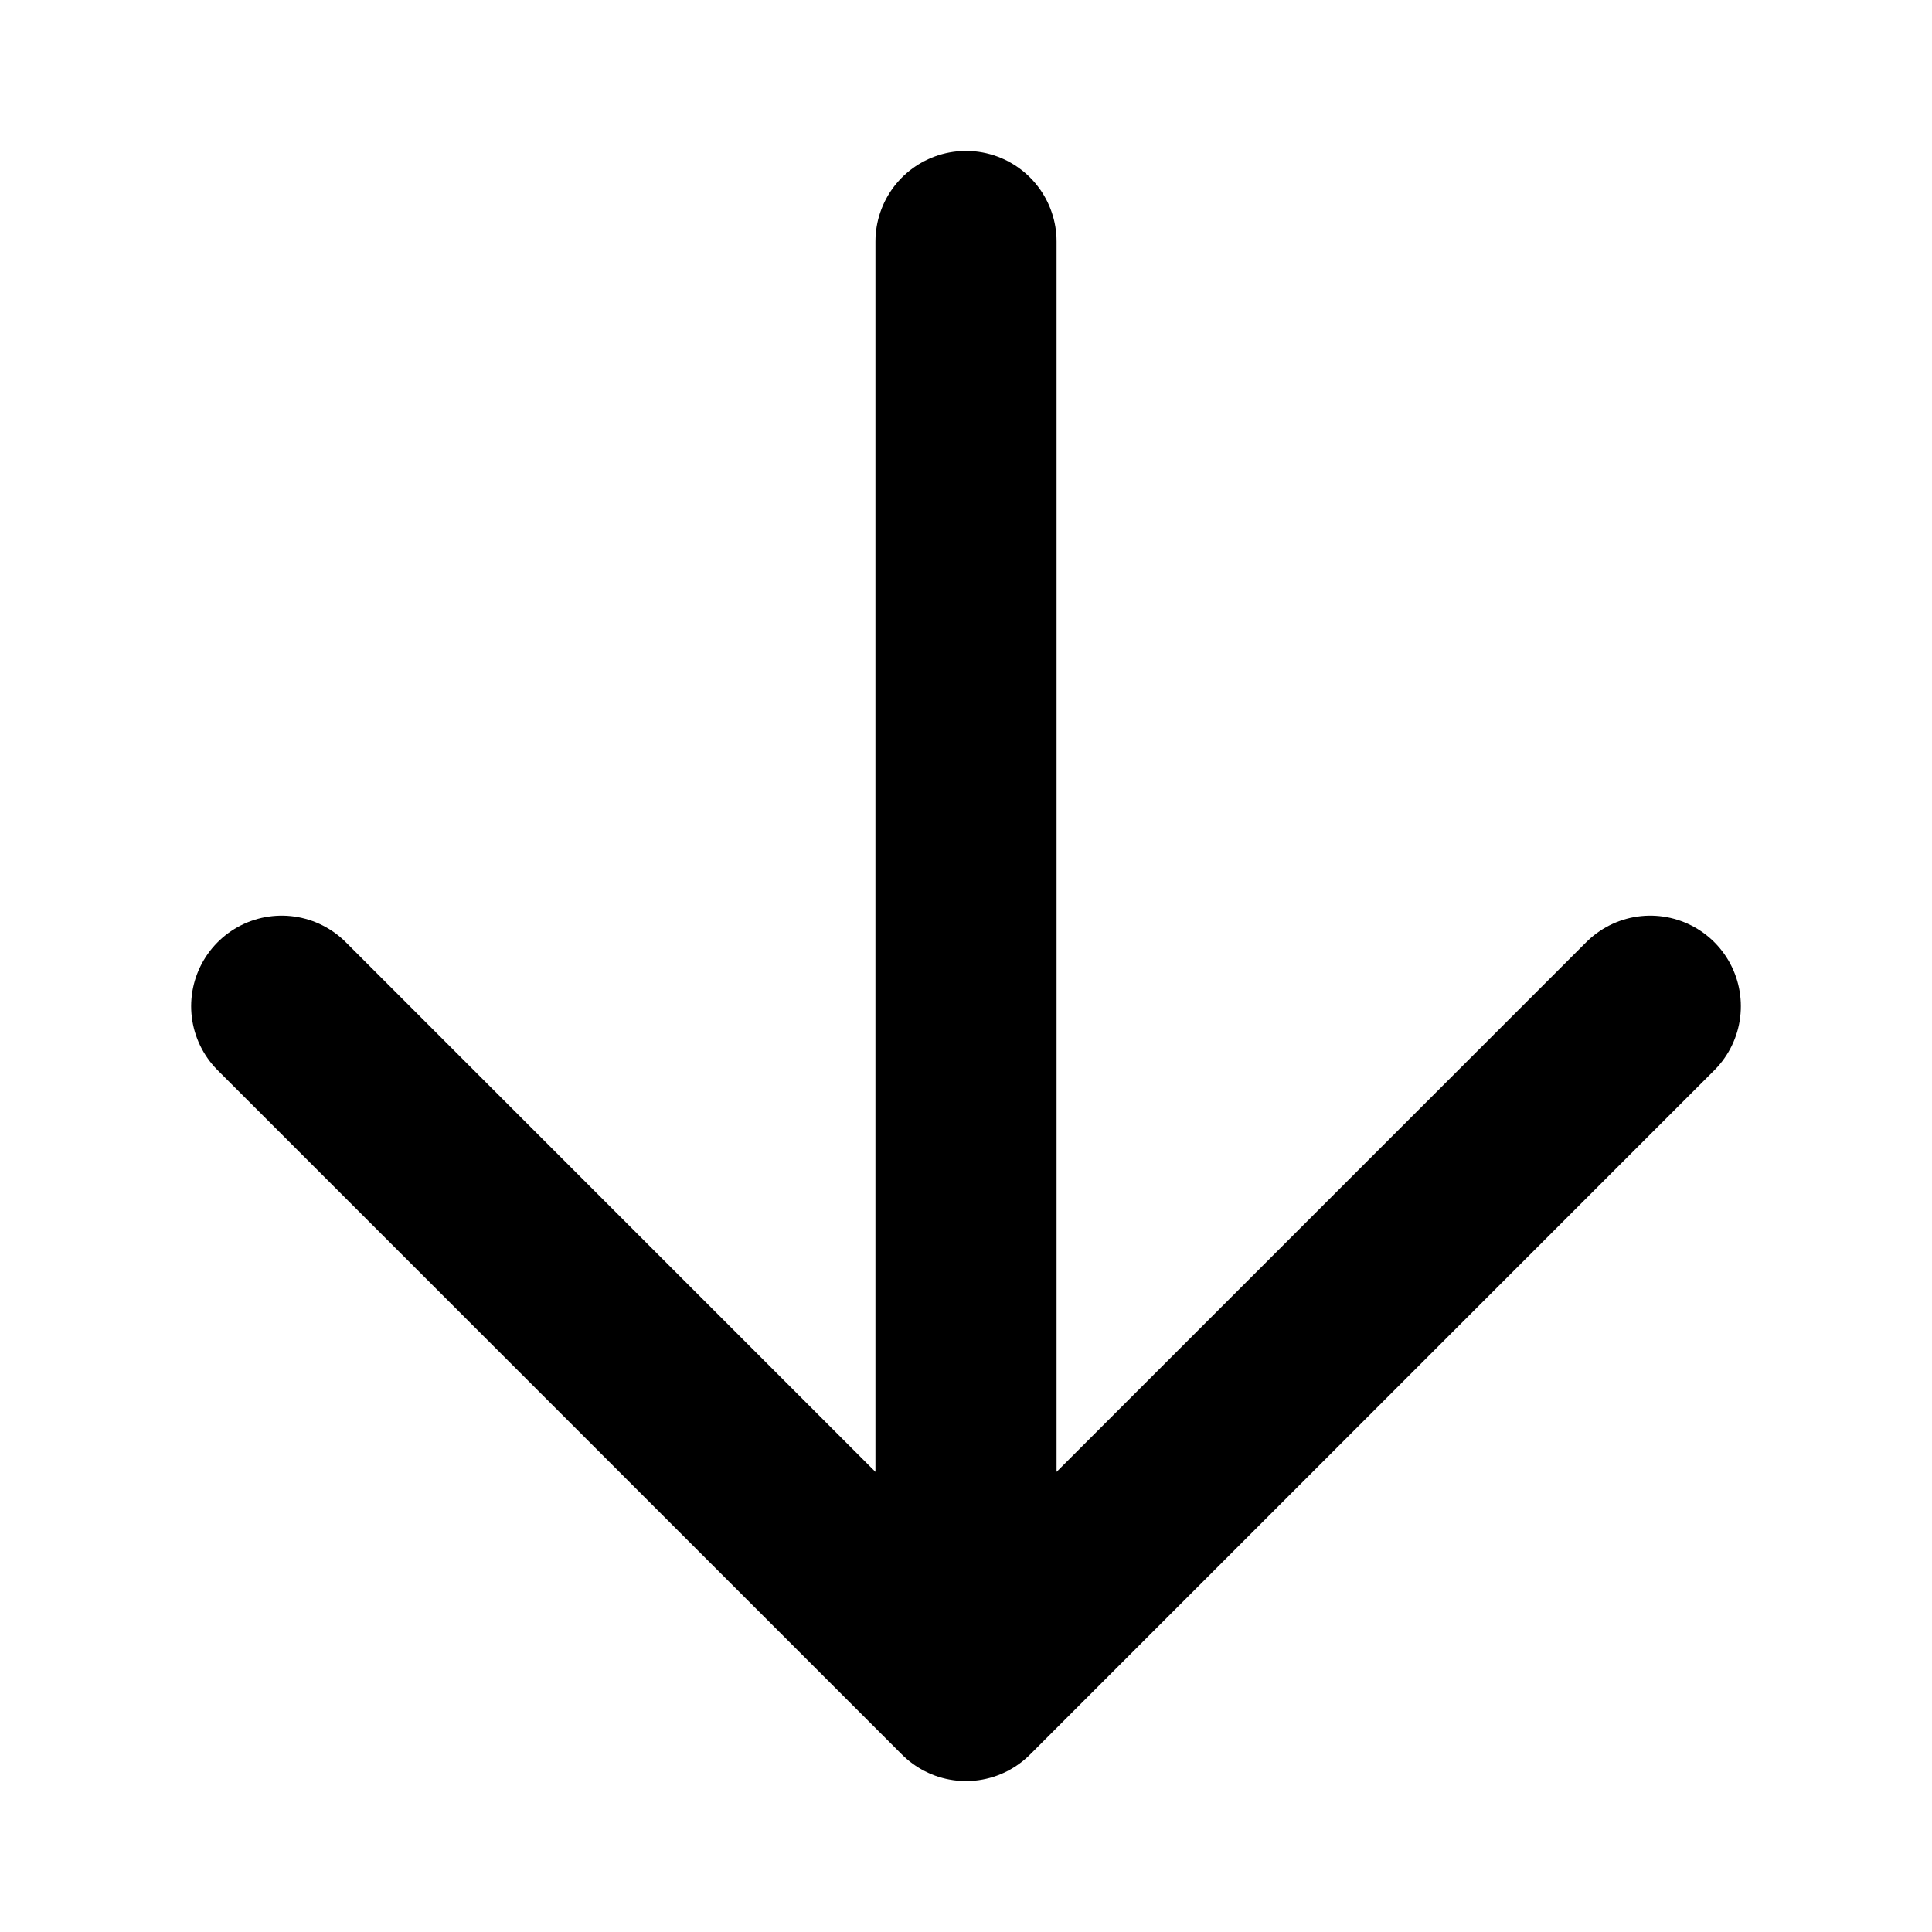
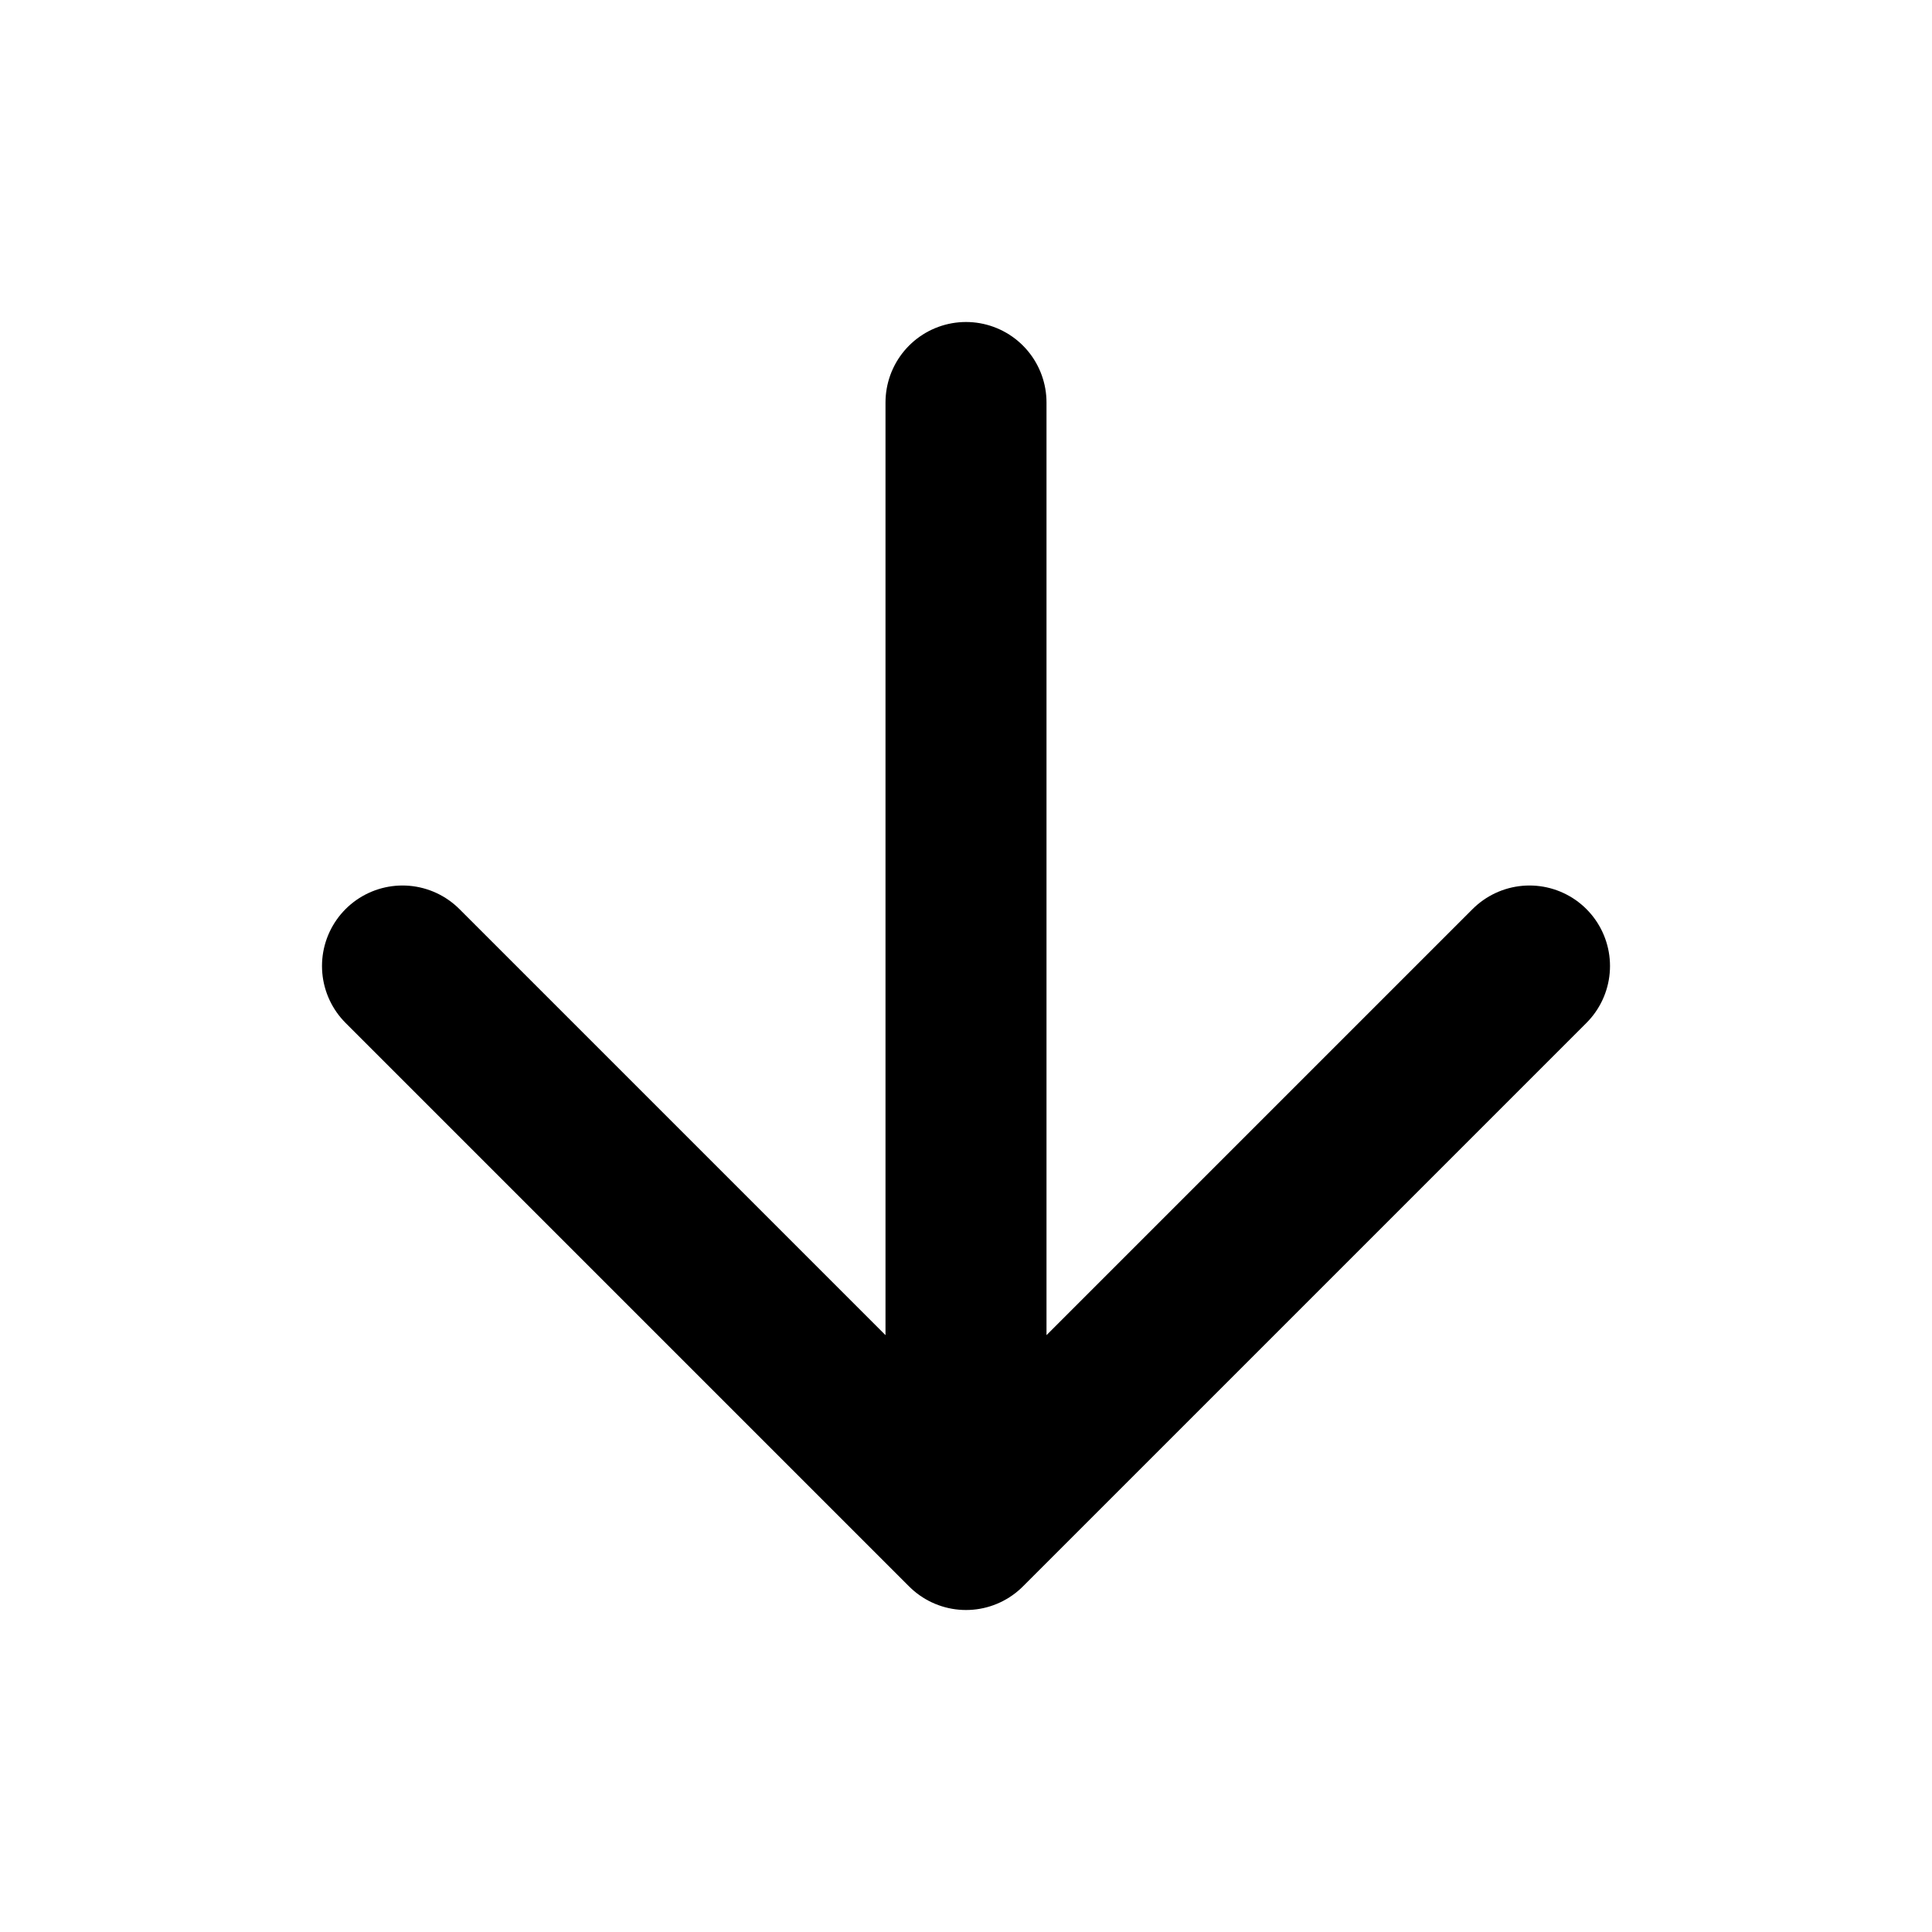
- <svg xmlns="http://www.w3.org/2000/svg" width="16" height="16" viewBox="0 0 16 16" fill="none">
-   <path d="M8 2V14M8 14L13.667 8.333M8 14L2.333 8.333" stroke="black" stroke-width="1.5" stroke-linecap="round" stroke-linejoin="round" />
+ <svg xmlns="http://www.w3.org/2000/svg" width="24" height="24" viewBox="0 0 24 24" fill="none">
+   <path d="M12 5V19M12 19L19 12M12 19L5 12" stroke="black" stroke-width="2" stroke-linecap="round" stroke-linejoin="round" />
</svg>
